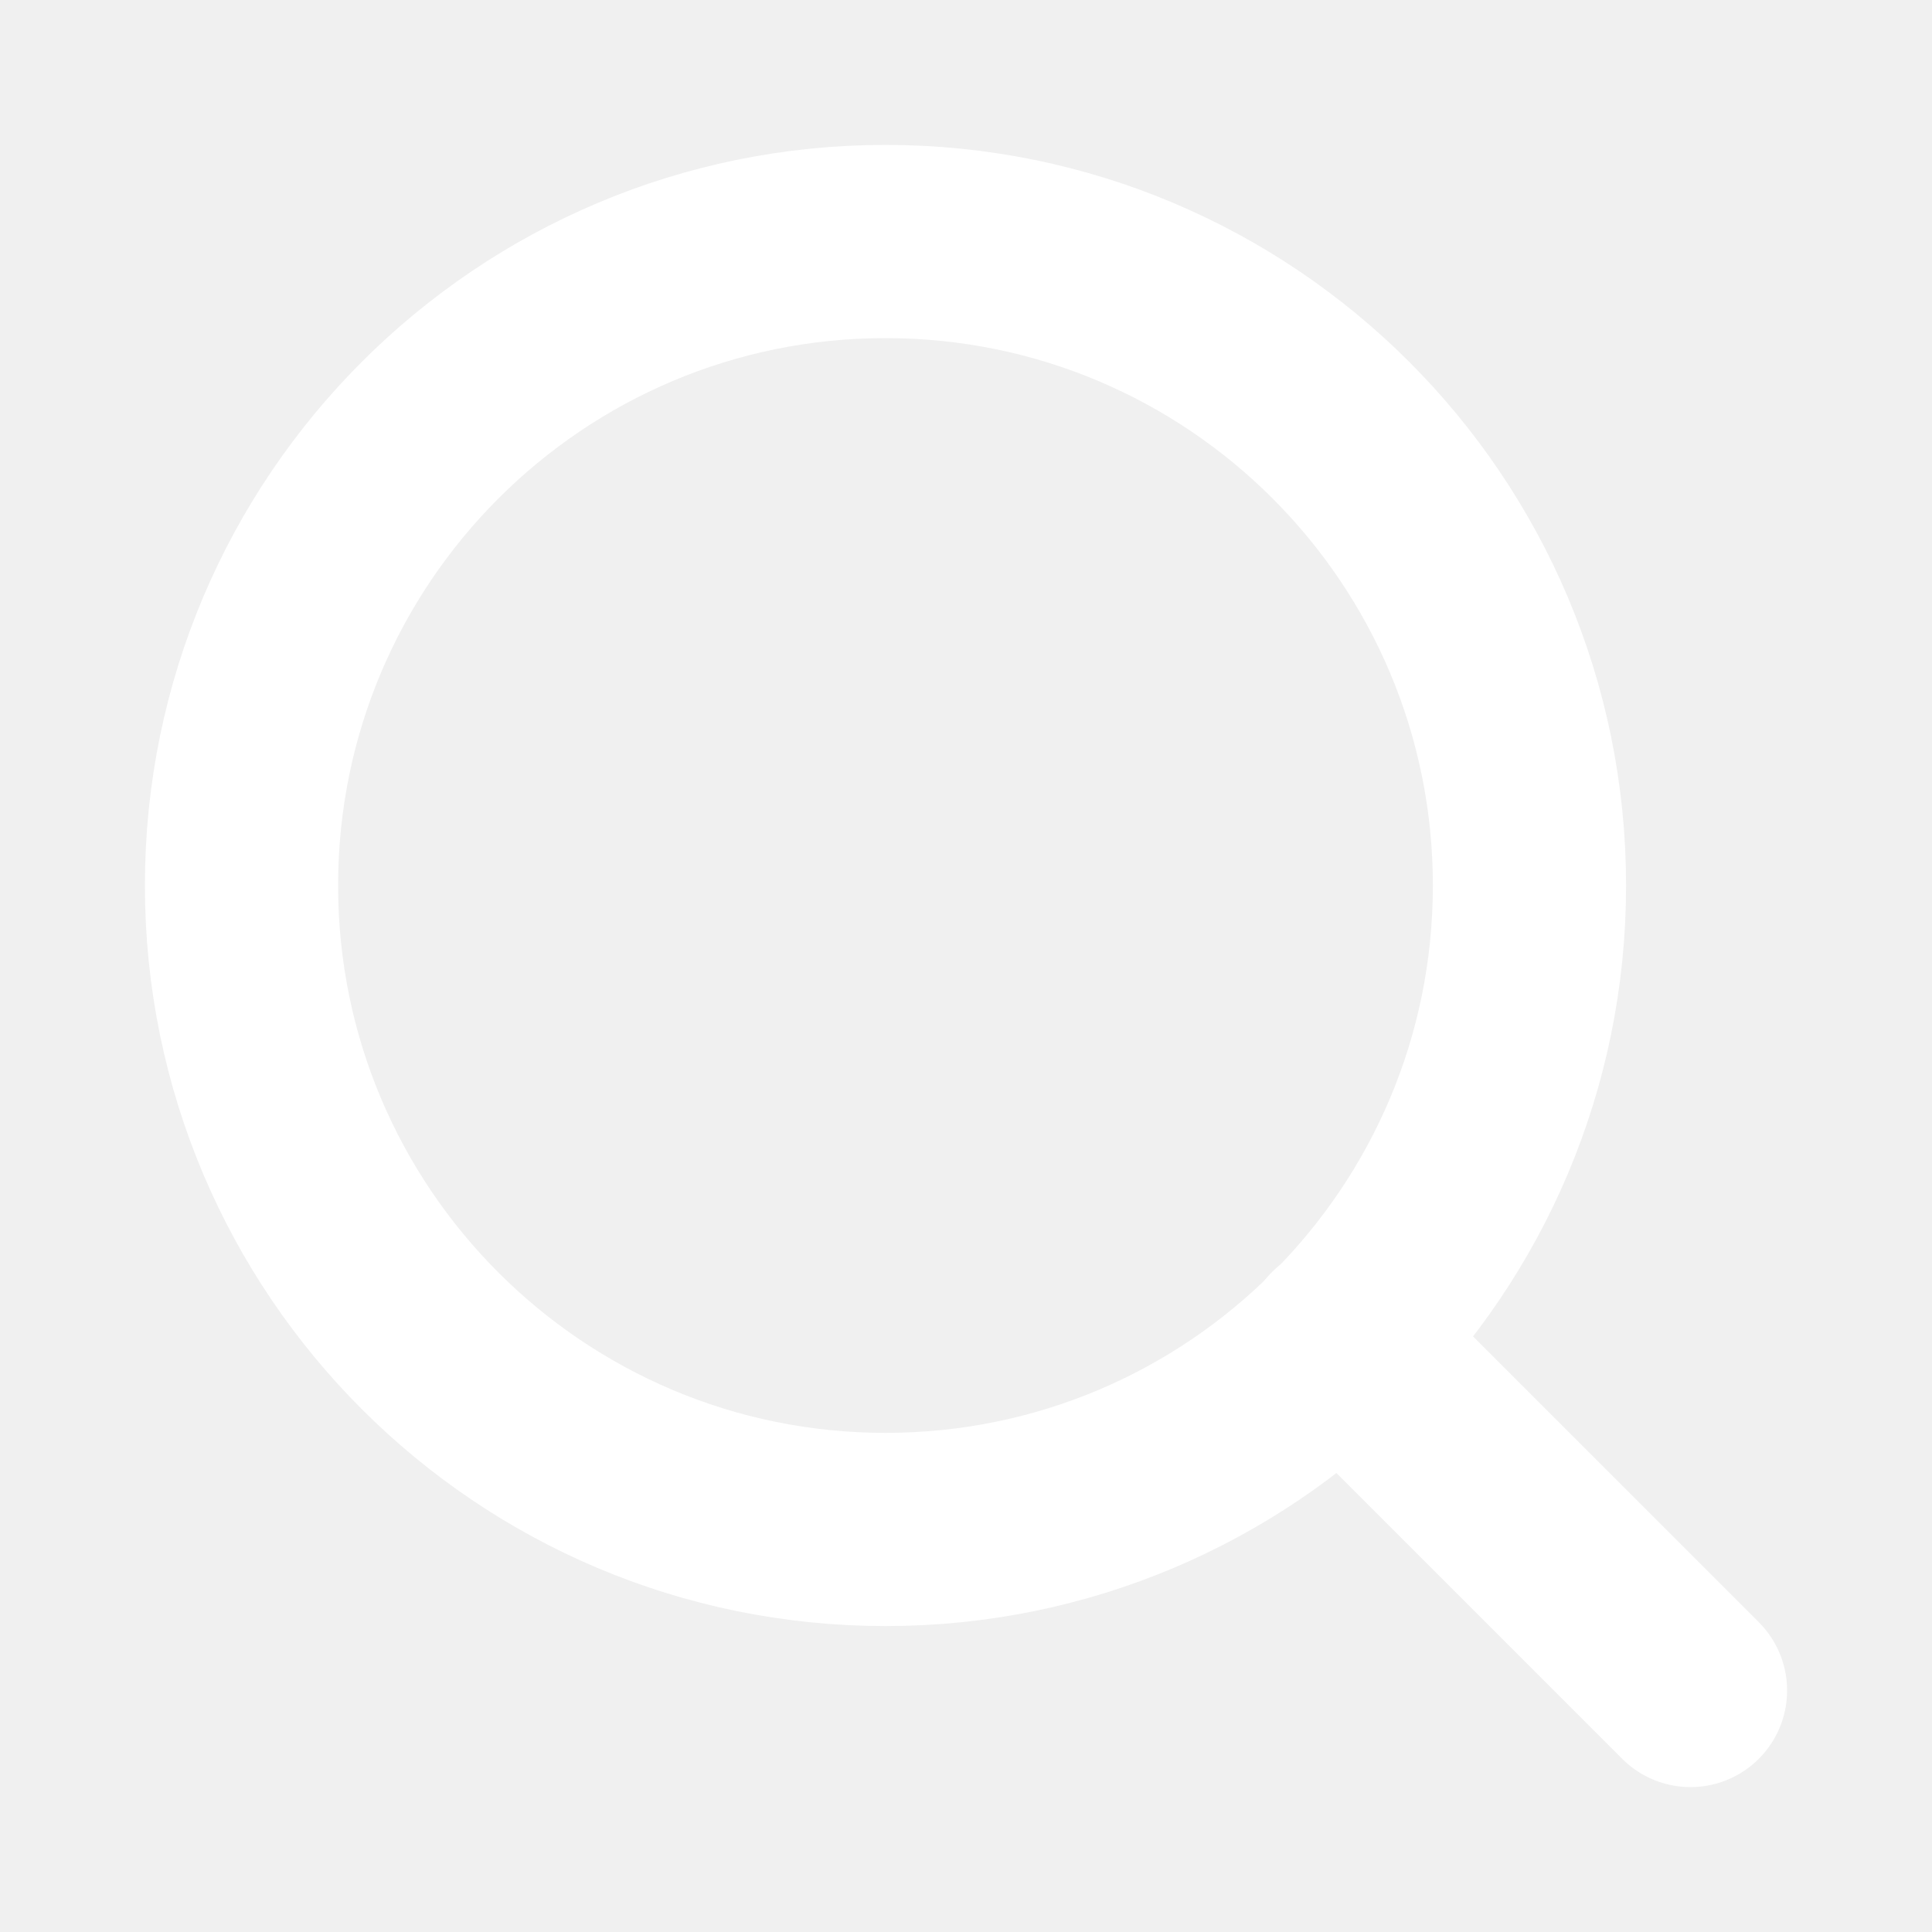
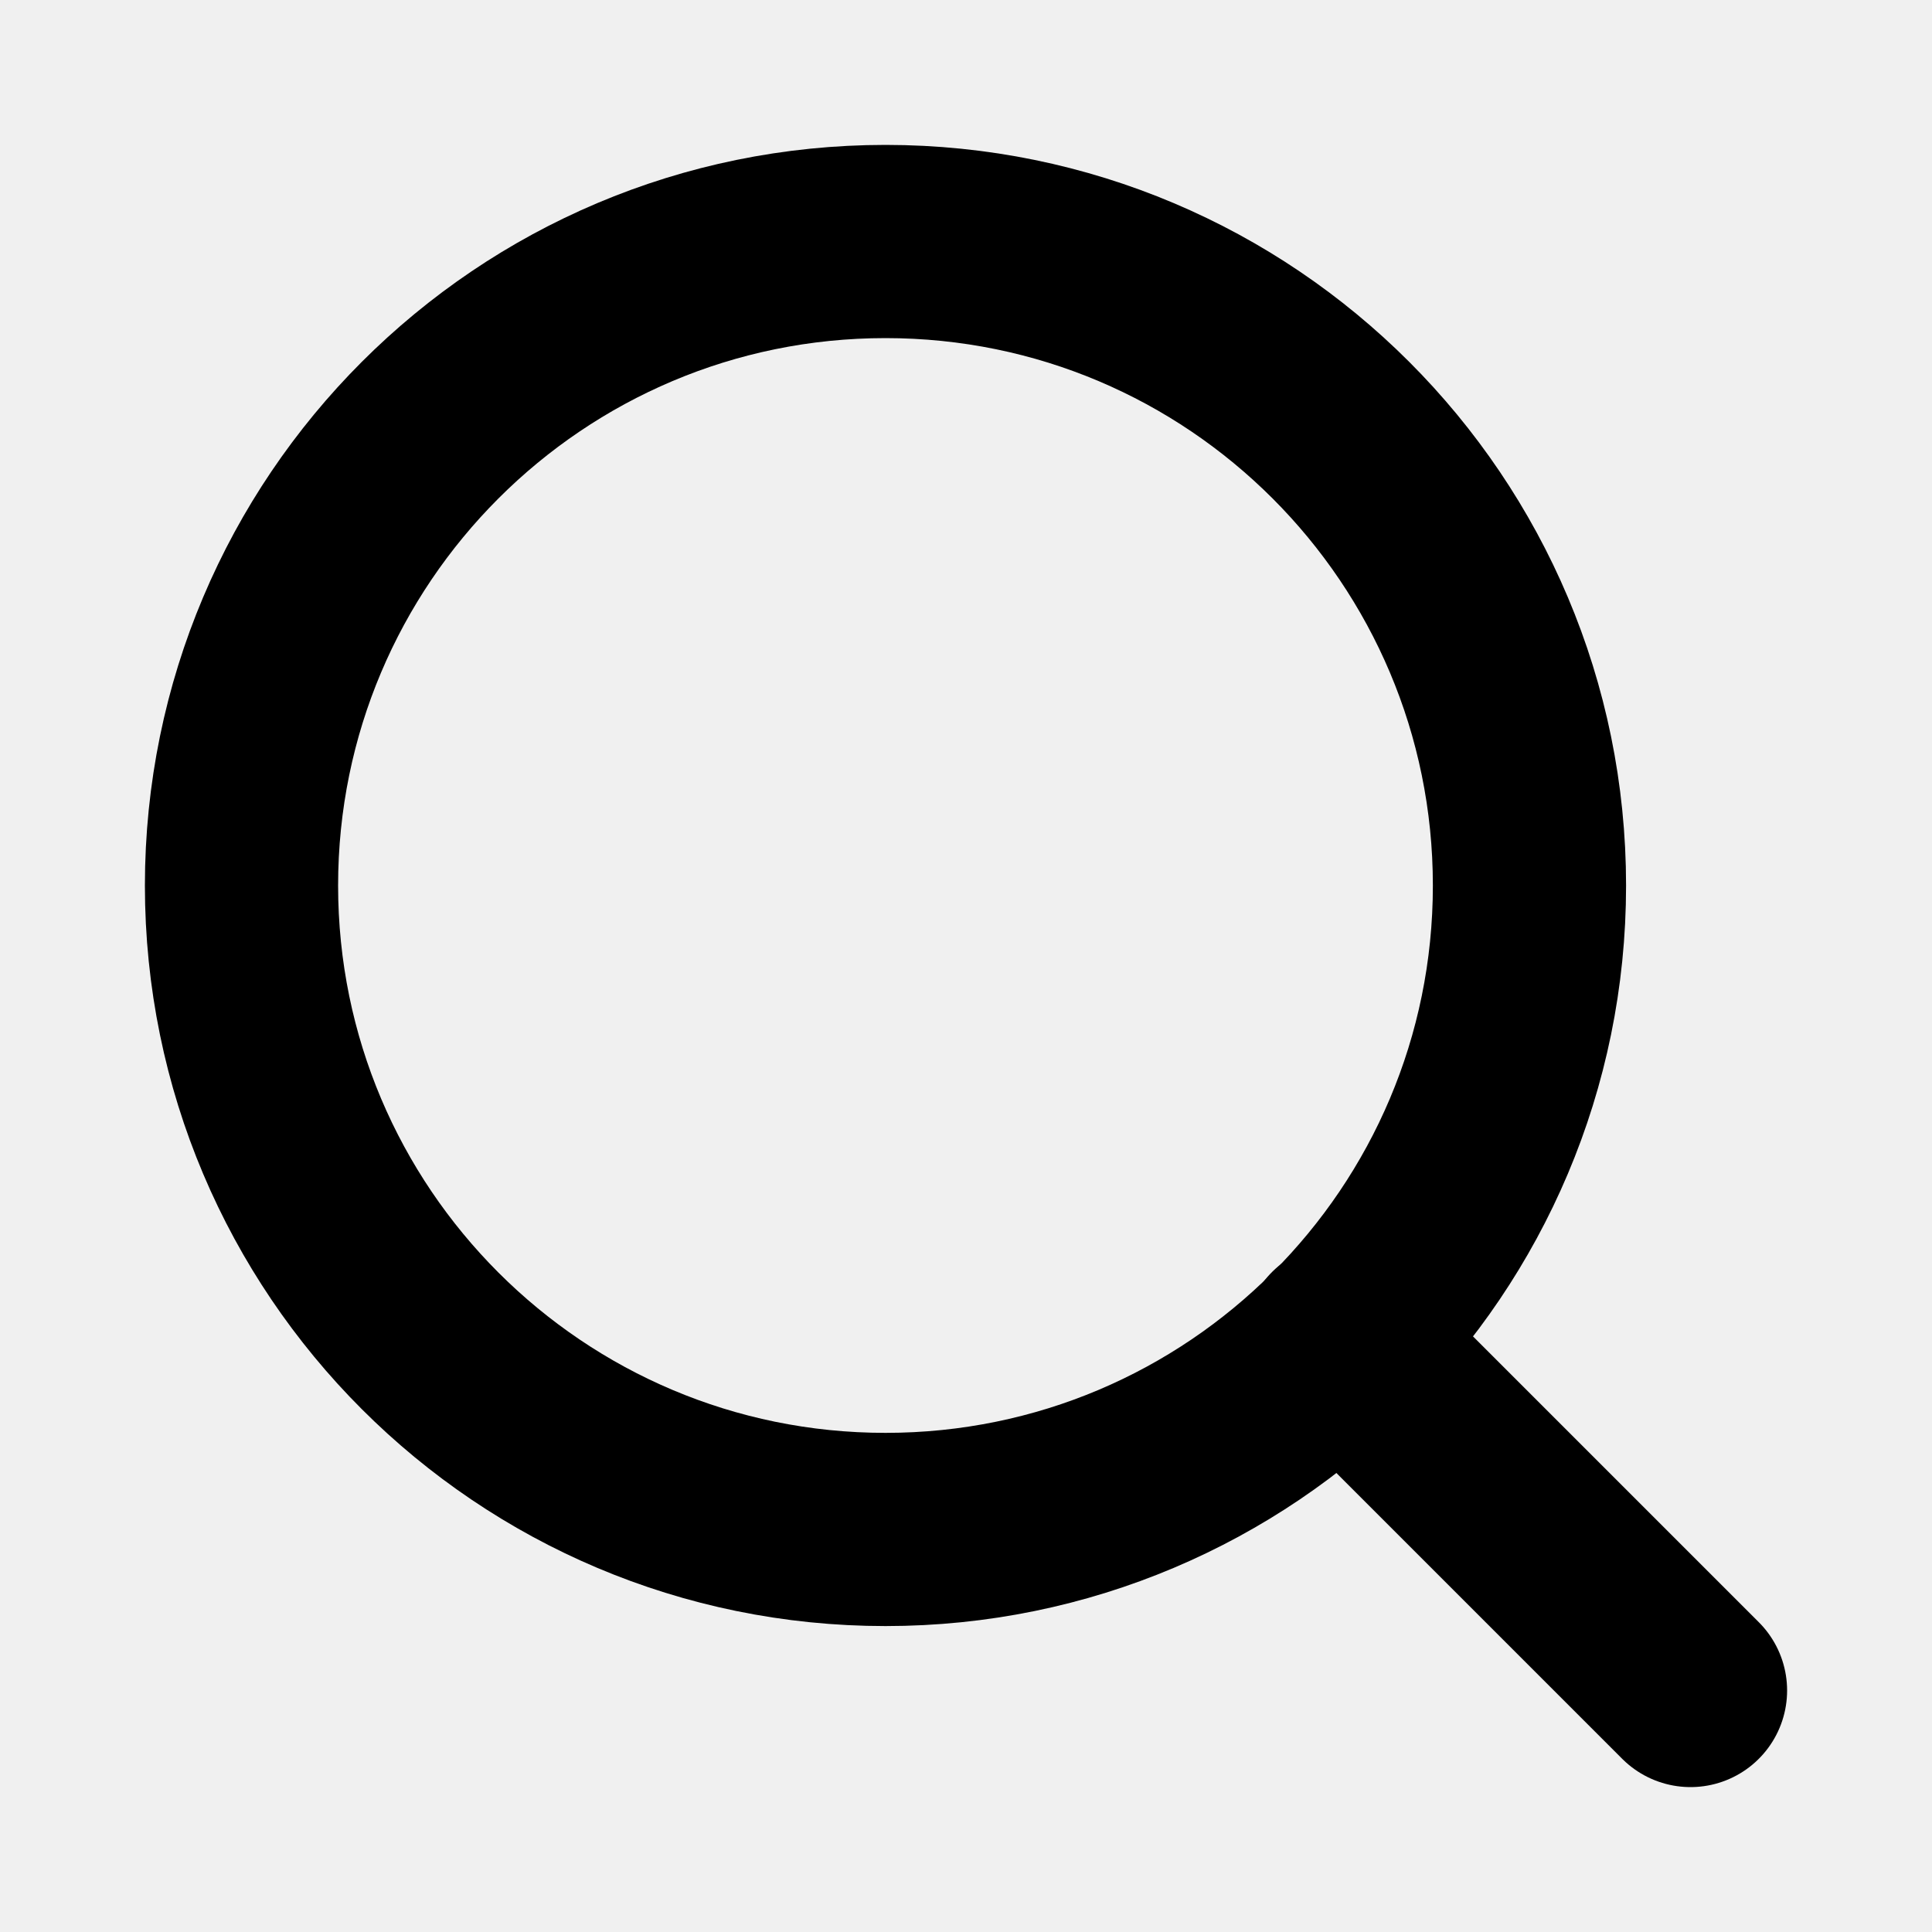
<svg xmlns="http://www.w3.org/2000/svg" width="20" height="20" viewBox="0 0 20 20" fill="none">
-   <path d="M9.167 15.833C12.849 15.833 15.833 12.849 15.833 9.167C15.833 5.485 12.849 2.5 9.167 2.5C5.485 2.5 2.5 5.485 2.5 9.167C2.5 12.849 5.485 15.833 9.167 15.833Z" stroke="white" stroke-width="2" stroke-linecap="round" stroke-linejoin="round" />
-   <path d="M17.5 17.5L13.875 13.875" stroke="white" stroke-width="2" stroke-linecap="round" stroke-linejoin="round" />
+   <path d="M9.167 15.833C12.849 15.833 15.833 12.849 15.833 9.167C15.833 5.485 12.849 2.5 9.167 2.5C5.485 2.5 2.5 5.485 2.5 9.167C2.5 12.849 5.485 15.833 9.167 15.833Z" stroke="black" stroke-width="2" stroke-linecap="round" stroke-linejoin="round" />
+   <path d="M17.5 17.5L13.875 13.875" stroke="black" stroke-width="2" stroke-linecap="round" stroke-linejoin="round" />
</svg>
